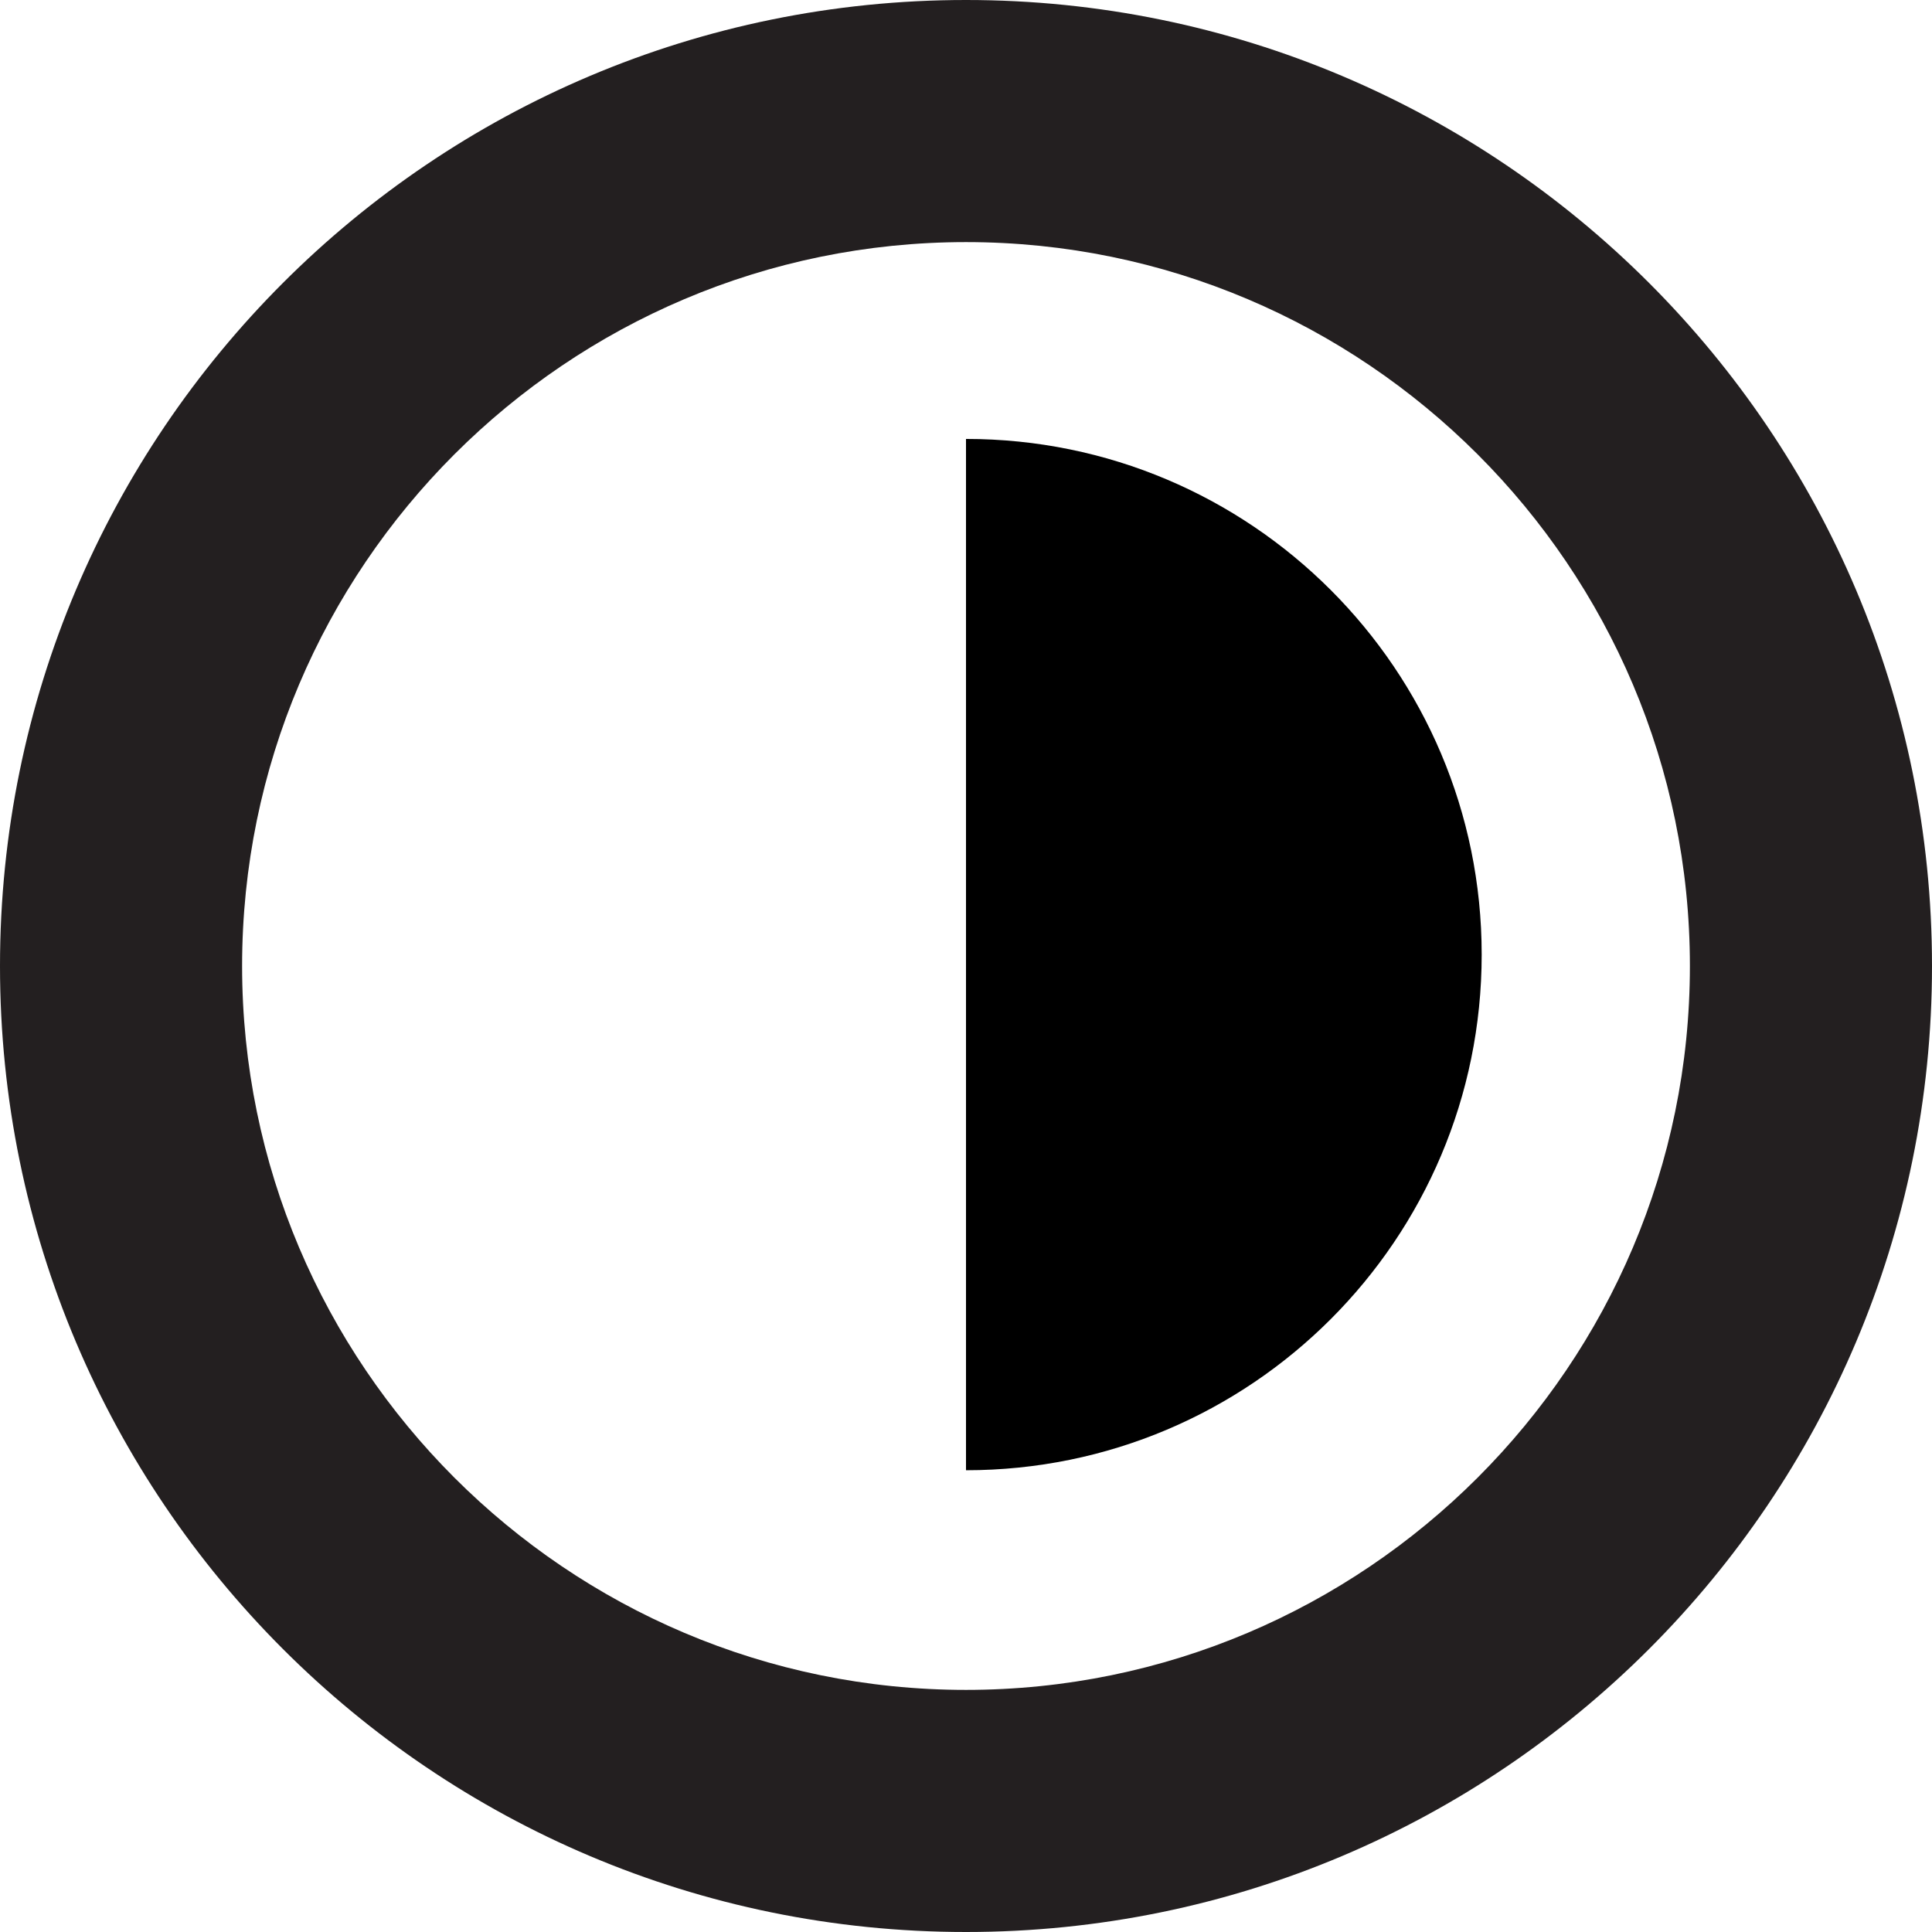
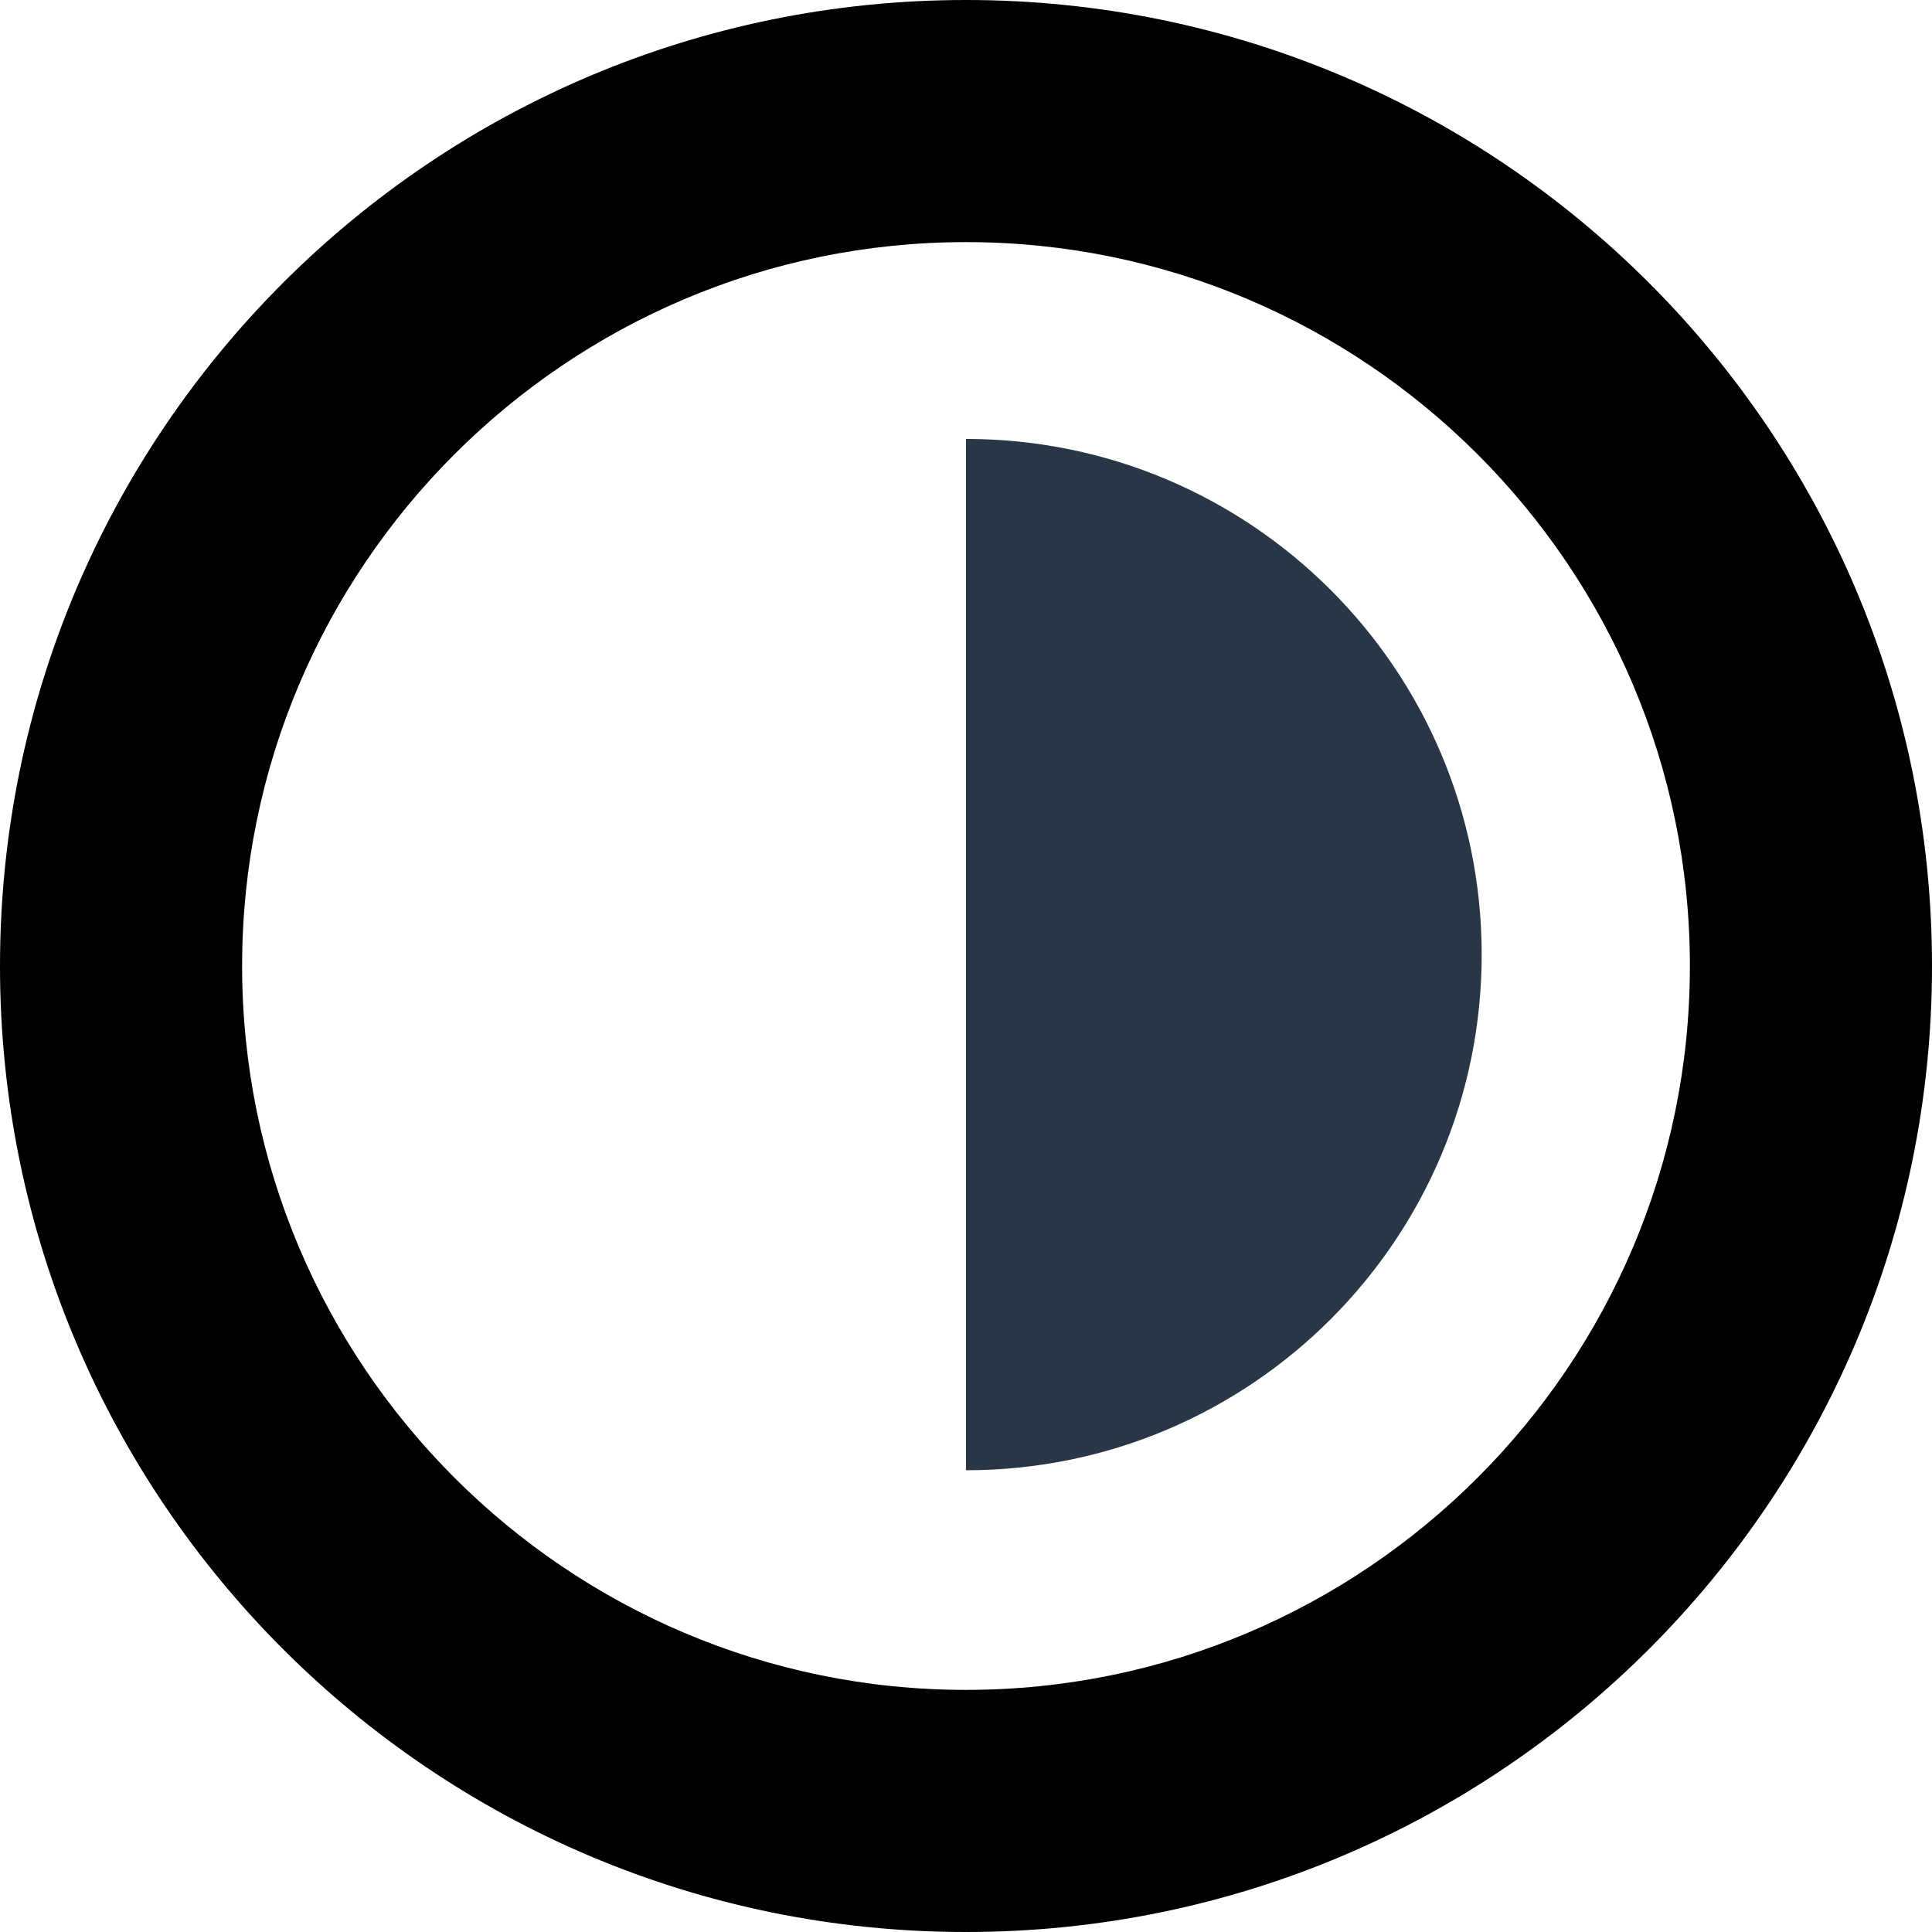
- <svg xmlns="http://www.w3.org/2000/svg" version="1.0" width="31.92" height="31.92" viewBox="-35.422 -7.96 31.92 31.92">
-   <path fill="#231F20" d="M-19.462-3.96c6.595 0 11.96 5.365 11.96 11.96s-5.365 11.96-11.96 11.96-11.96-5.365-11.96-11.96 5.365-11.96 11.96-11.96m0-4c-8.814 0-15.96 7.145-15.96 15.96 0 8.813 7.146 15.96 15.96 15.96S-3.502 16.813-3.502 8c0-8.815-7.146-15.96-15.96-15.96z" />
-   <path d="M-19.462 16.331a8.519 8.519 0 008.52-8.52 8.518 8.518 0 00-8.52-8.519" />
+ <svg xmlns="http://www.w3.org/2000/svg" version="1.0" id="Layer_1" x="0px" y="0px" width="31.92px" height="31.92px" viewBox="-35.422 -7.96 31.92 31.92" enable-background="new -35.422 -7.96 31.92 31.92" xml:space="preserve">
+   <path fill="currentColor" d="M-19.462-3.96c6.595,0,11.96,5.365,11.96,11.96s-5.365,11.96-11.96,11.96S-31.422,14.595-31.422,8 S-26.057-3.96-19.462-3.96 M-19.462-7.96c-8.814,0-15.96,7.145-15.96,15.96c0,8.813,7.146,15.96,15.96,15.96S-3.502,16.813-3.502,8 C-3.502-0.815-10.648-7.96-19.462-7.96L-19.462-7.96z" />
+   <path fill="#283645" d="M-19.462,16.331c4.706,0,8.52-3.813,8.52-8.52c0-4.705-3.813-8.519-8.52-8.519" />
</svg>
